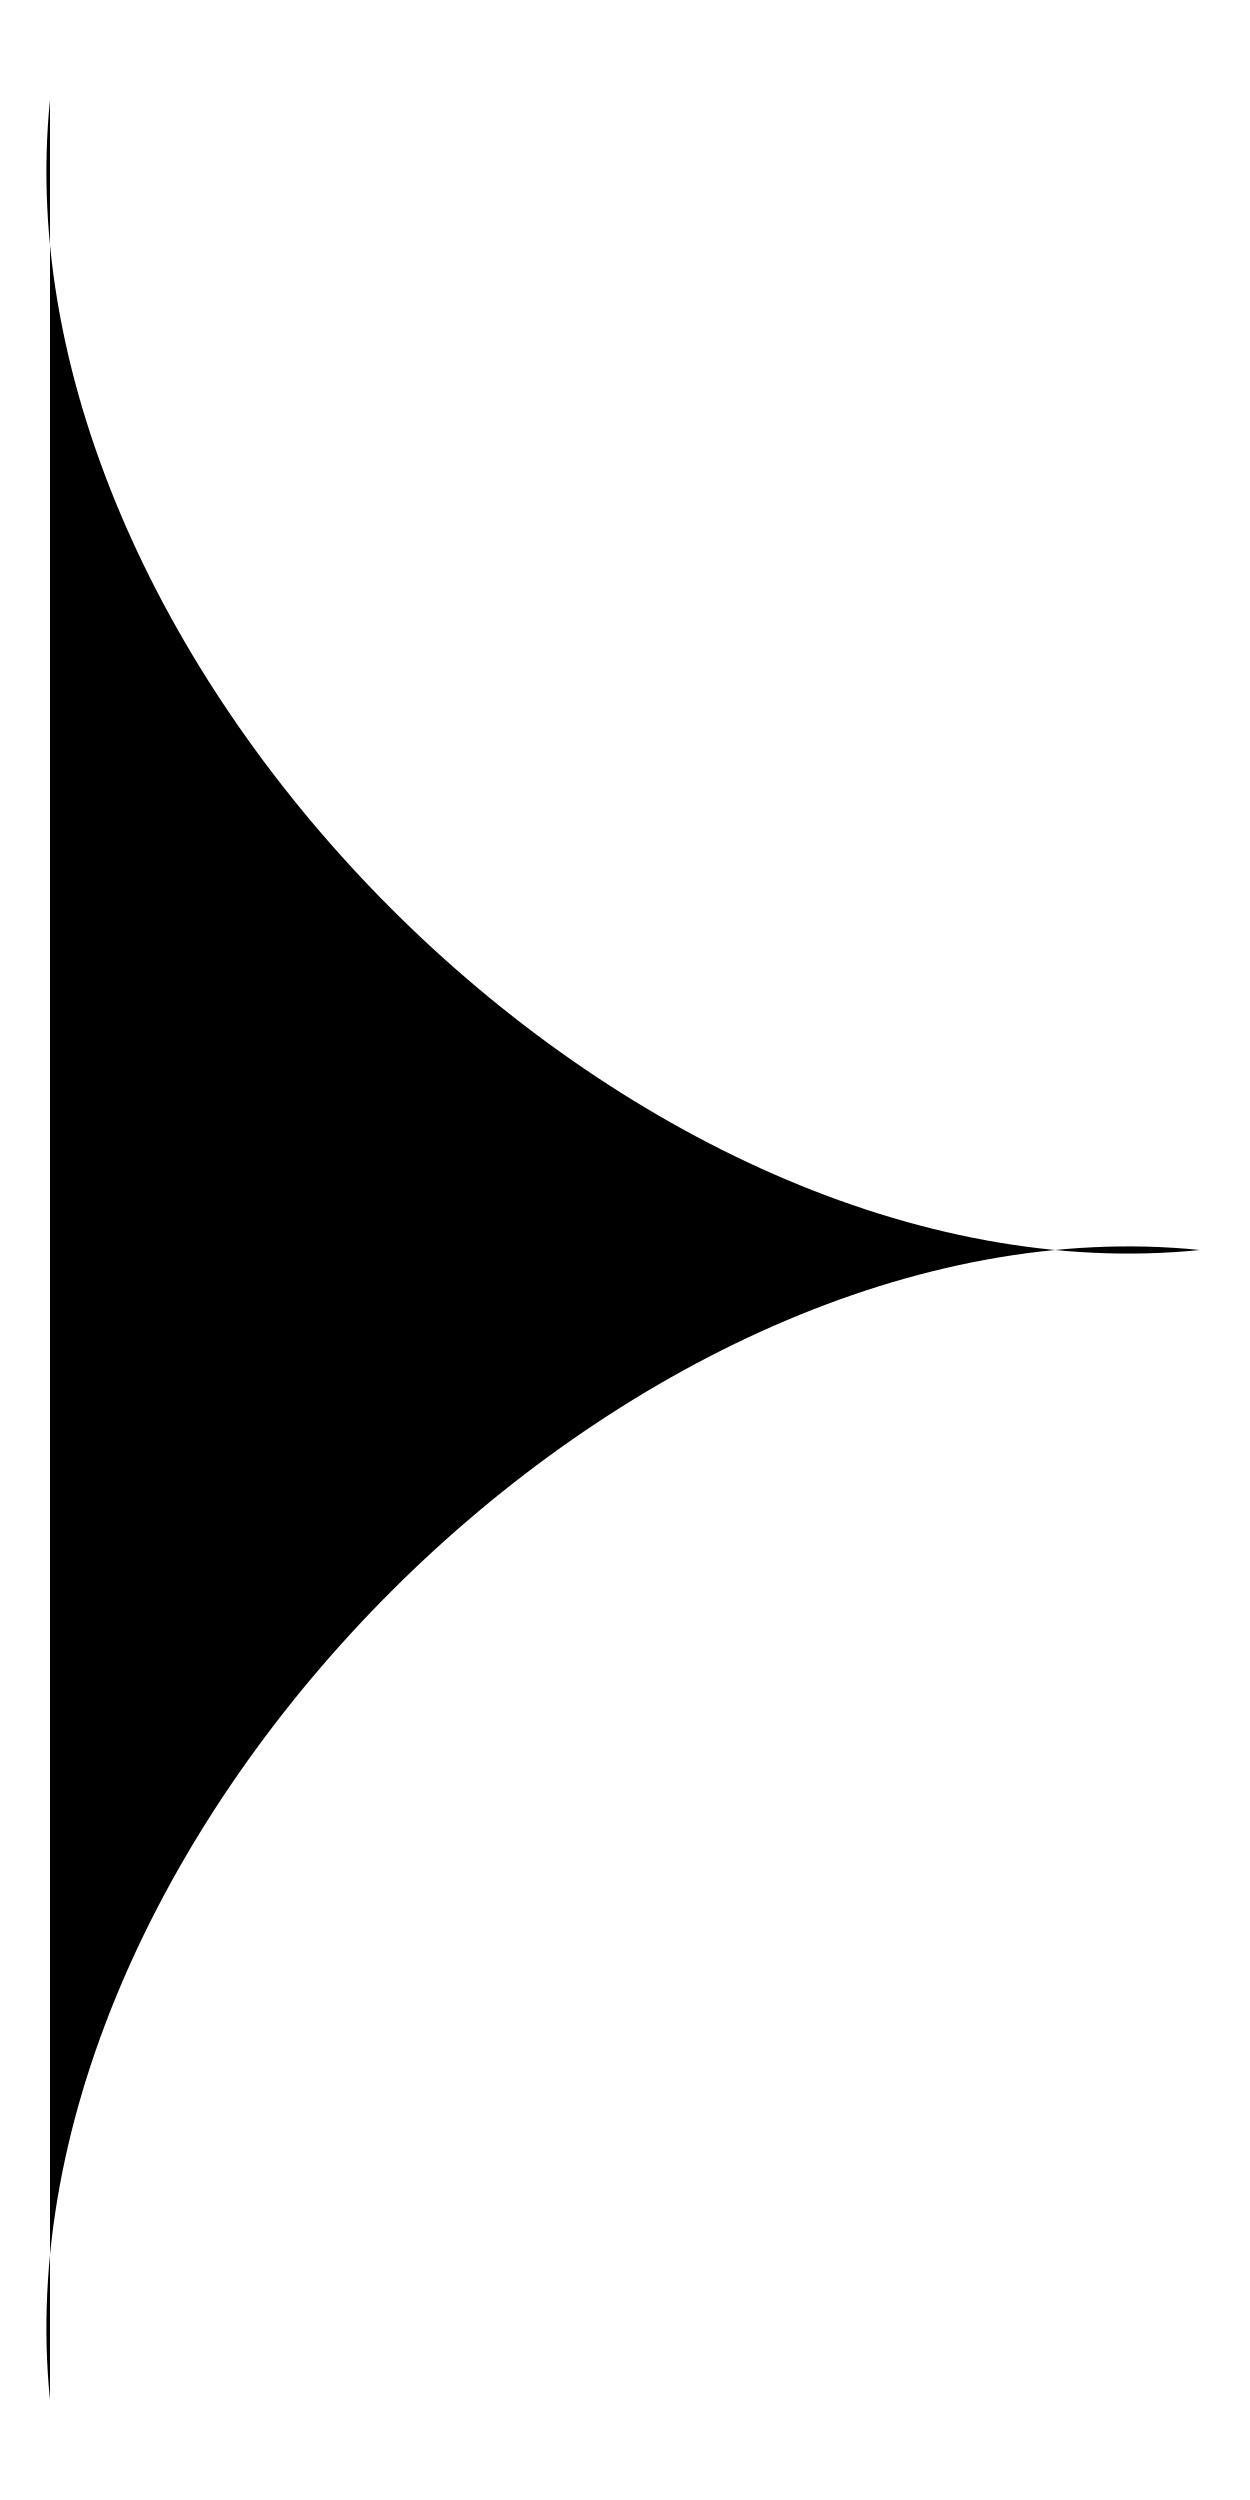
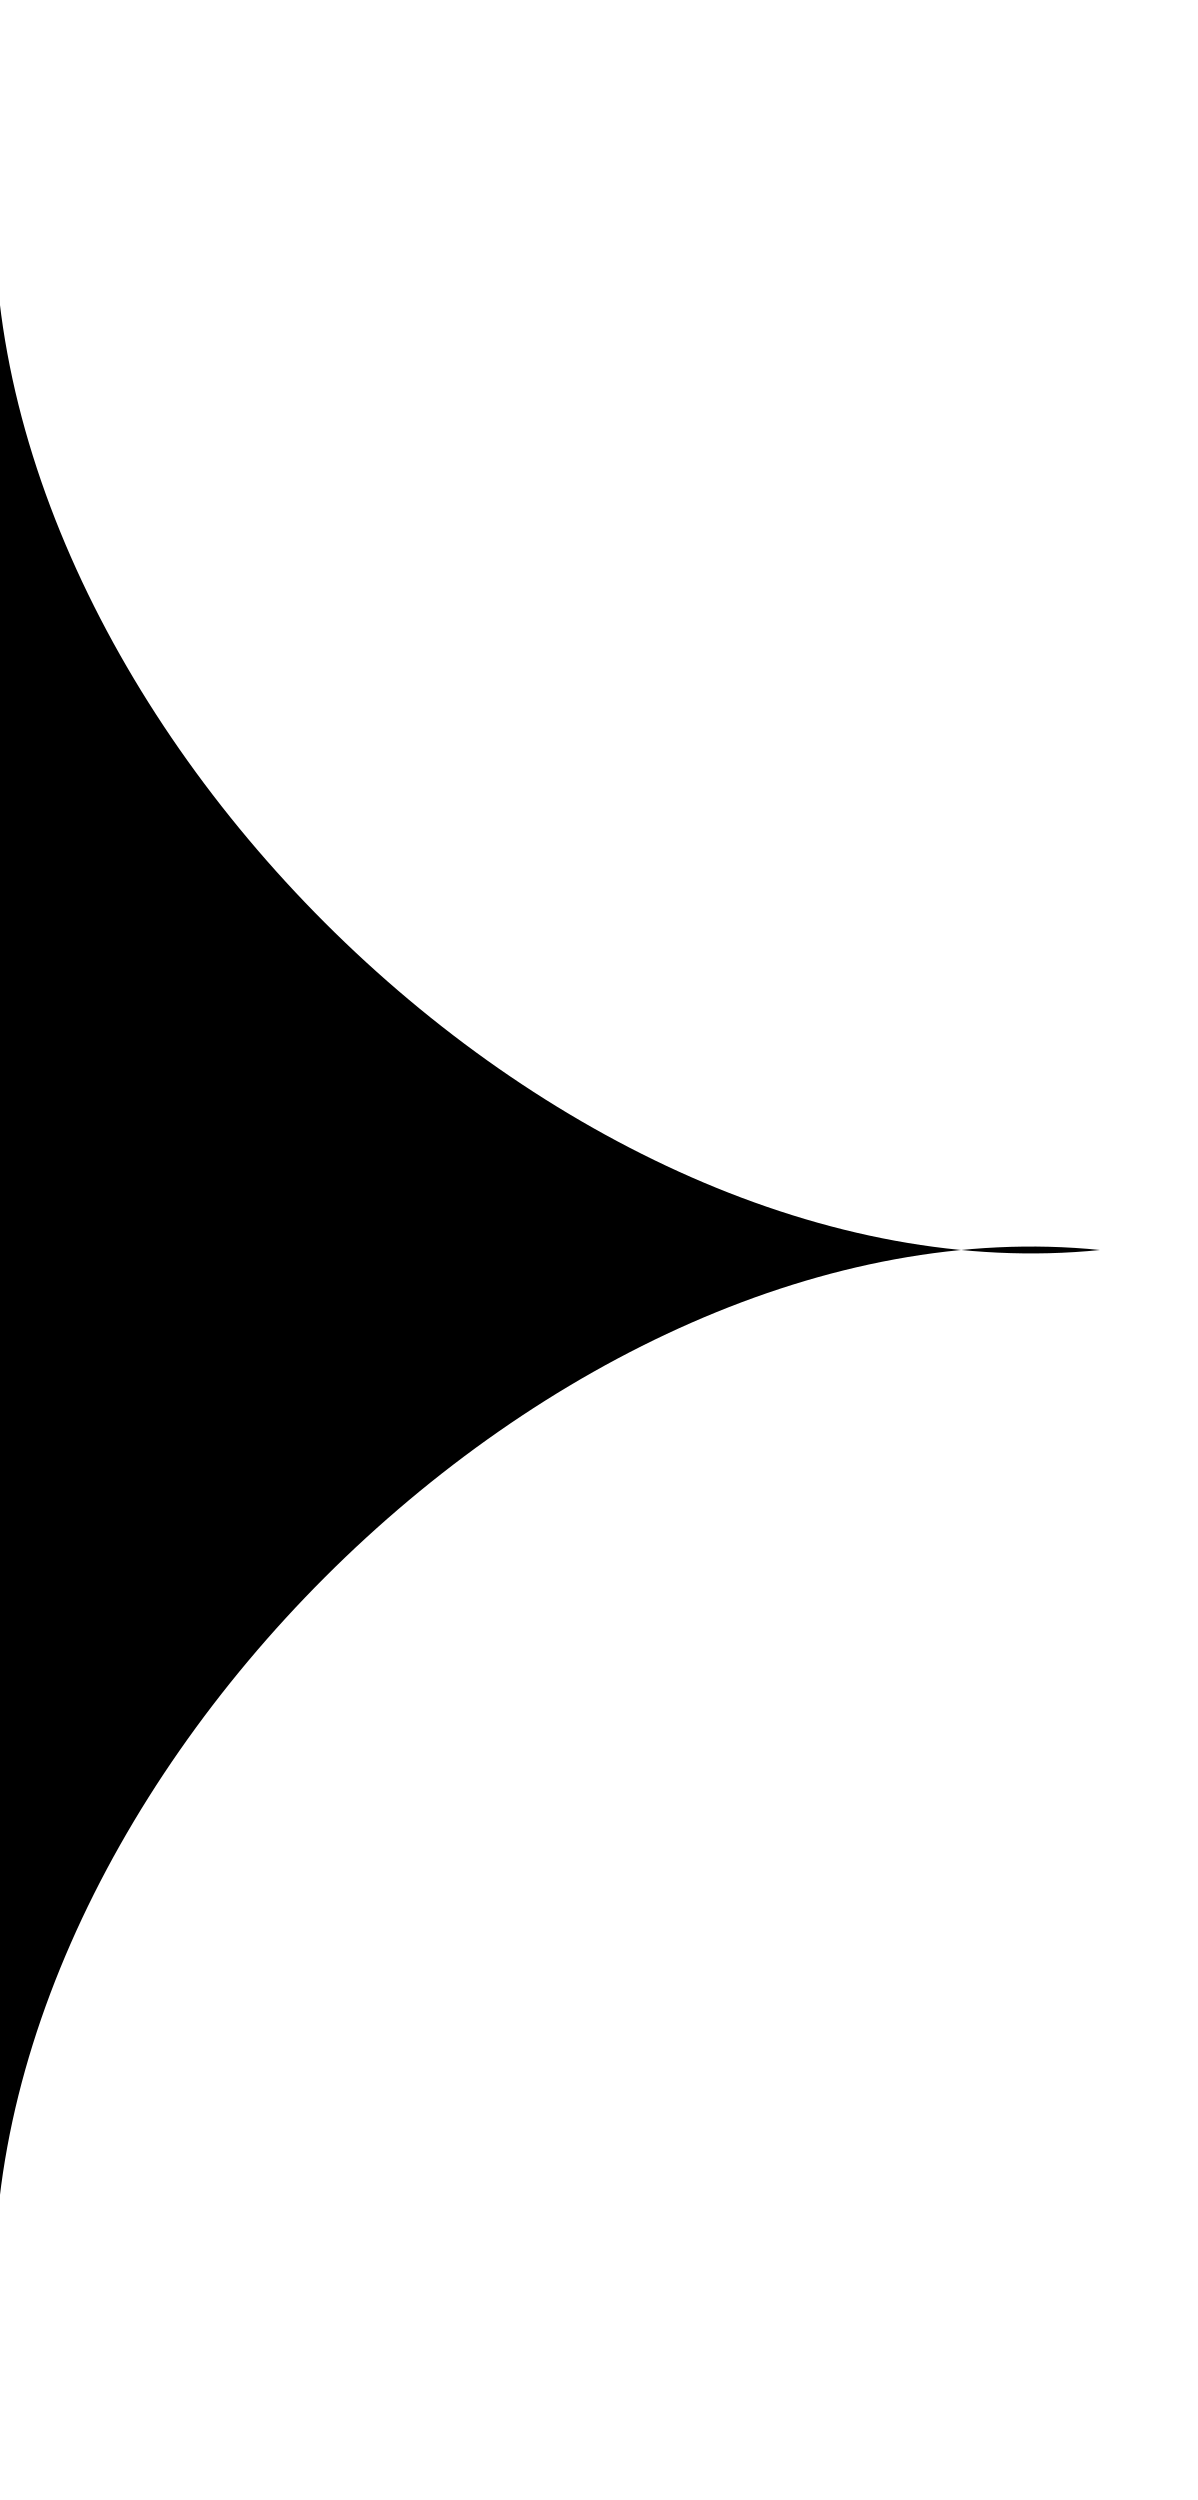
- <svg xmlns="http://www.w3.org/2000/svg" width="12" height="24" viewBox="0 0 12 24" overflow="visible" version="1.1">
+ <svg xmlns="http://www.w3.org/2000/svg" width="11.5" height="24" viewBox="0.5 0 12 24" overflow="visible" version="1.1">
  <path d="M0.48,0.96 C-0.071,6.392 6.088,12.551 11.52,12 C6.088,11.449 -0.071,17.608 0.48,23.04 z" stroke="Black" stroke-width="0" fill="#000000" fill-opacity="1" />
</svg>
